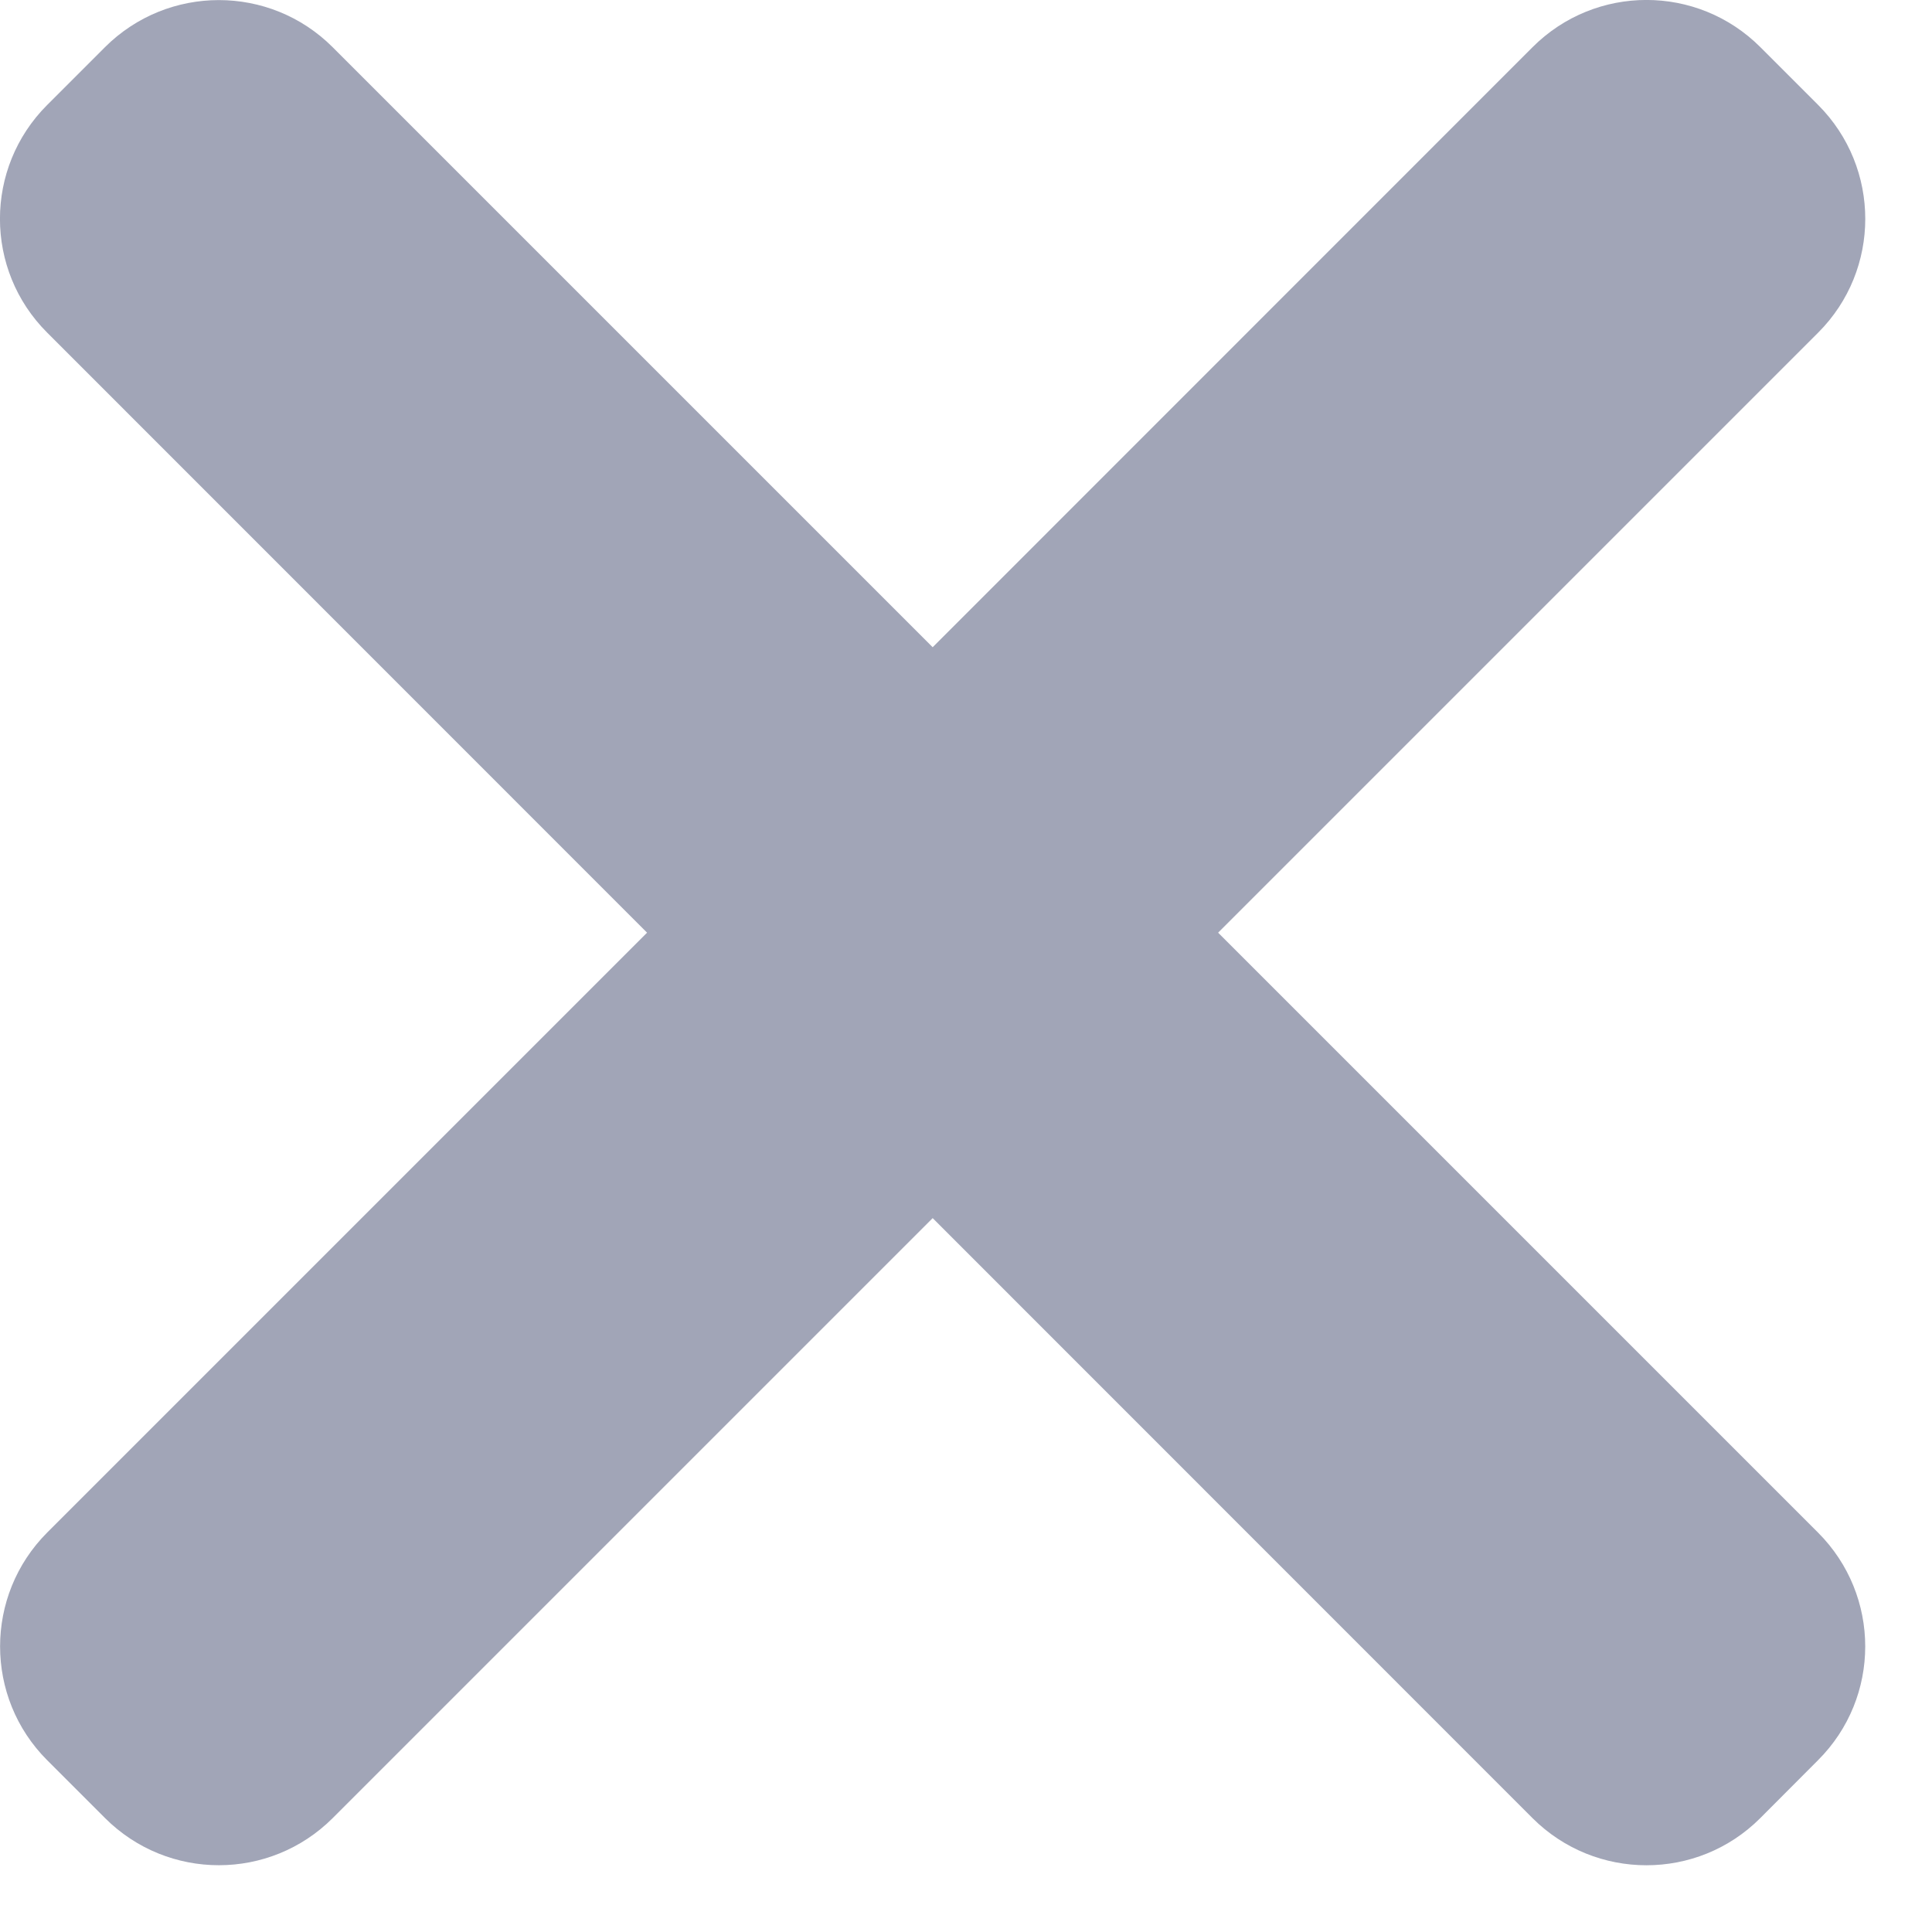
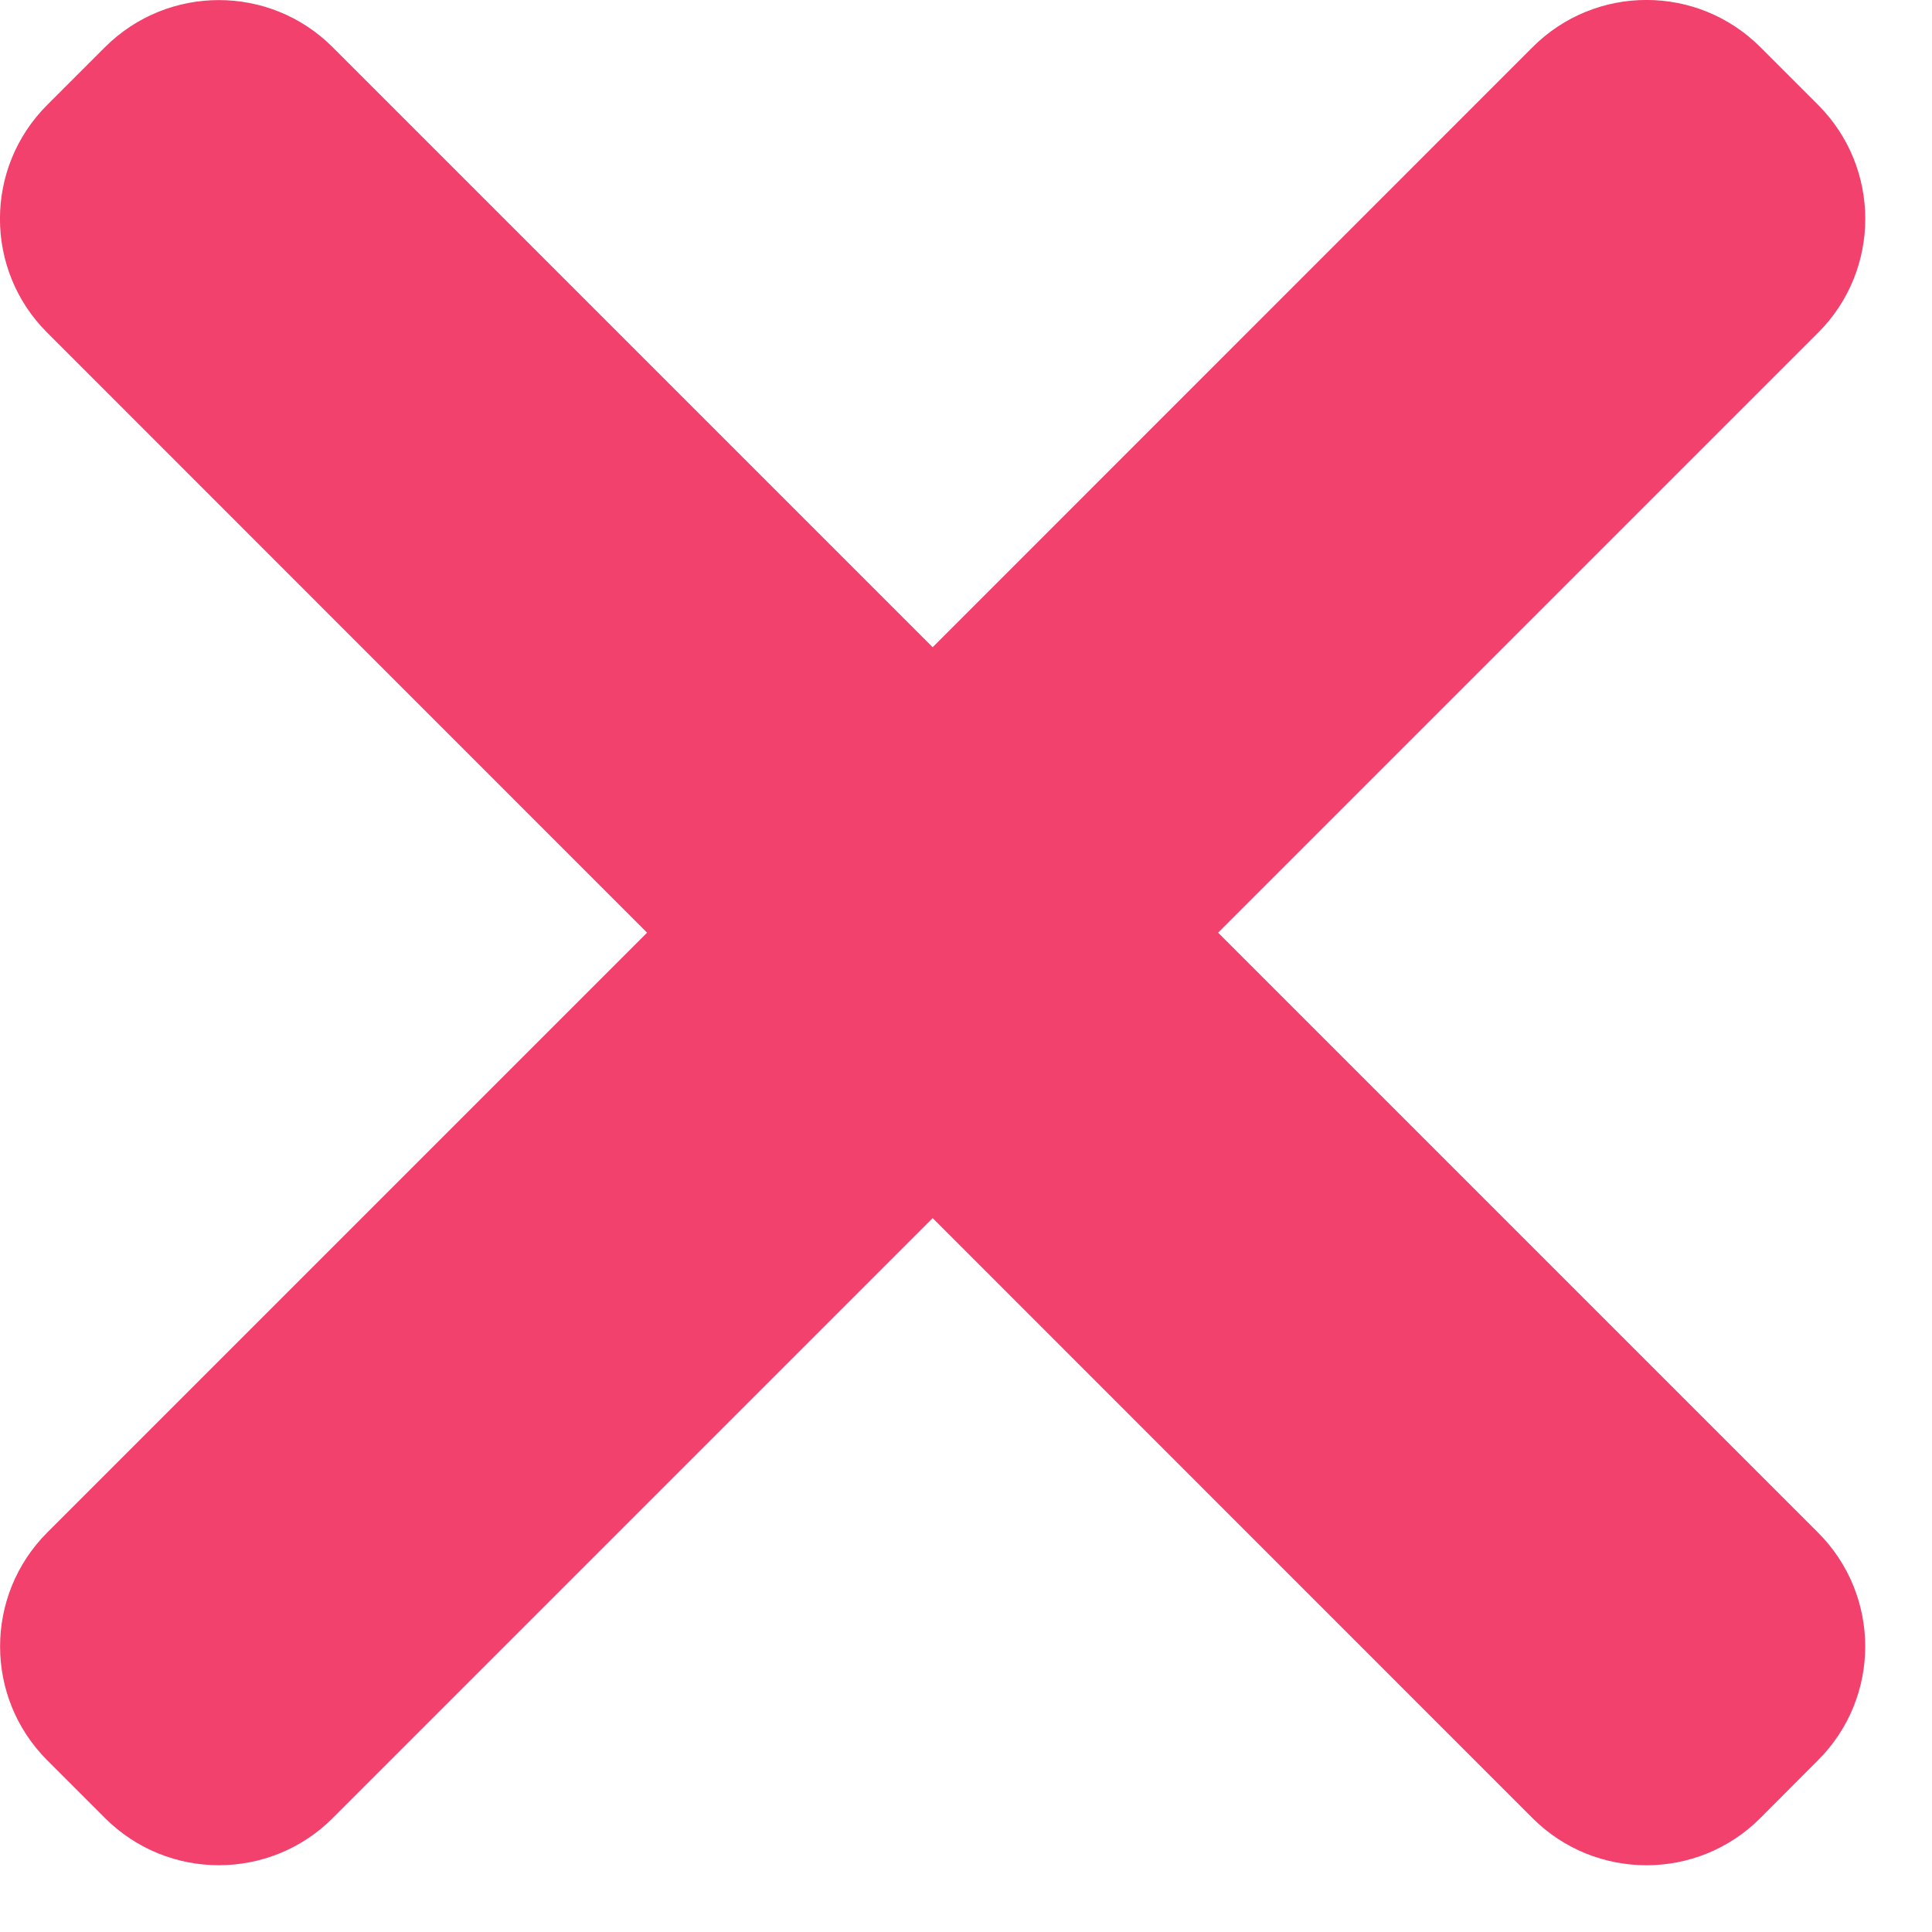
<svg xmlns="http://www.w3.org/2000/svg" viewBox="0 0 12 12">
-   <path fill-rule="evenodd" clip-rule="evenodd" d="M10.934 0.293C10.543 -0.098 9.91 -0.098 9.519 0.293L5.793 4.02L2.066 0.293C1.676 -0.097 1.043 -0.097 0.652 0.293L0.293 0.652C-0.098 1.043 -0.098 1.676 0.293 2.066L4.019 5.793L0.293 9.519C-0.097 9.91 -0.097 10.543 0.293 10.933L0.652 11.292C1.043 11.683 1.676 11.683 2.067 11.292L5.793 7.566L9.519 11.293C9.91 11.683 10.543 11.683 10.933 11.293L11.292 10.933C11.683 10.543 11.683 9.91 11.292 9.519L7.566 5.793L11.293 2.066C11.683 1.676 11.683 1.043 11.293 0.652L10.934 0.293Z" fill="#A1A5B7" />
+   <path fill-rule="evenodd" clip-rule="evenodd" d="M10.934 0.293C10.543 -0.098 9.91 -0.098 9.519 0.293L5.793 4.02L2.066 0.293C1.676 -0.097 1.043 -0.097 0.652 0.293L0.293 0.652C-0.098 1.043 -0.098 1.676 0.293 2.066L4.019 5.793L0.293 9.519C-0.097 9.91 -0.097 10.543 0.293 10.933L0.652 11.292C1.043 11.683 1.676 11.683 2.067 11.292L5.793 7.566L9.519 11.293C9.91 11.683 10.543 11.683 10.933 11.293L11.292 10.933C11.683 10.543 11.683 9.91 11.292 9.519L7.566 5.793L11.293 2.066C11.683 1.676 11.683 1.043 11.293 0.652L10.934 0.293Z" fill="#F1416C" />
</svg>
